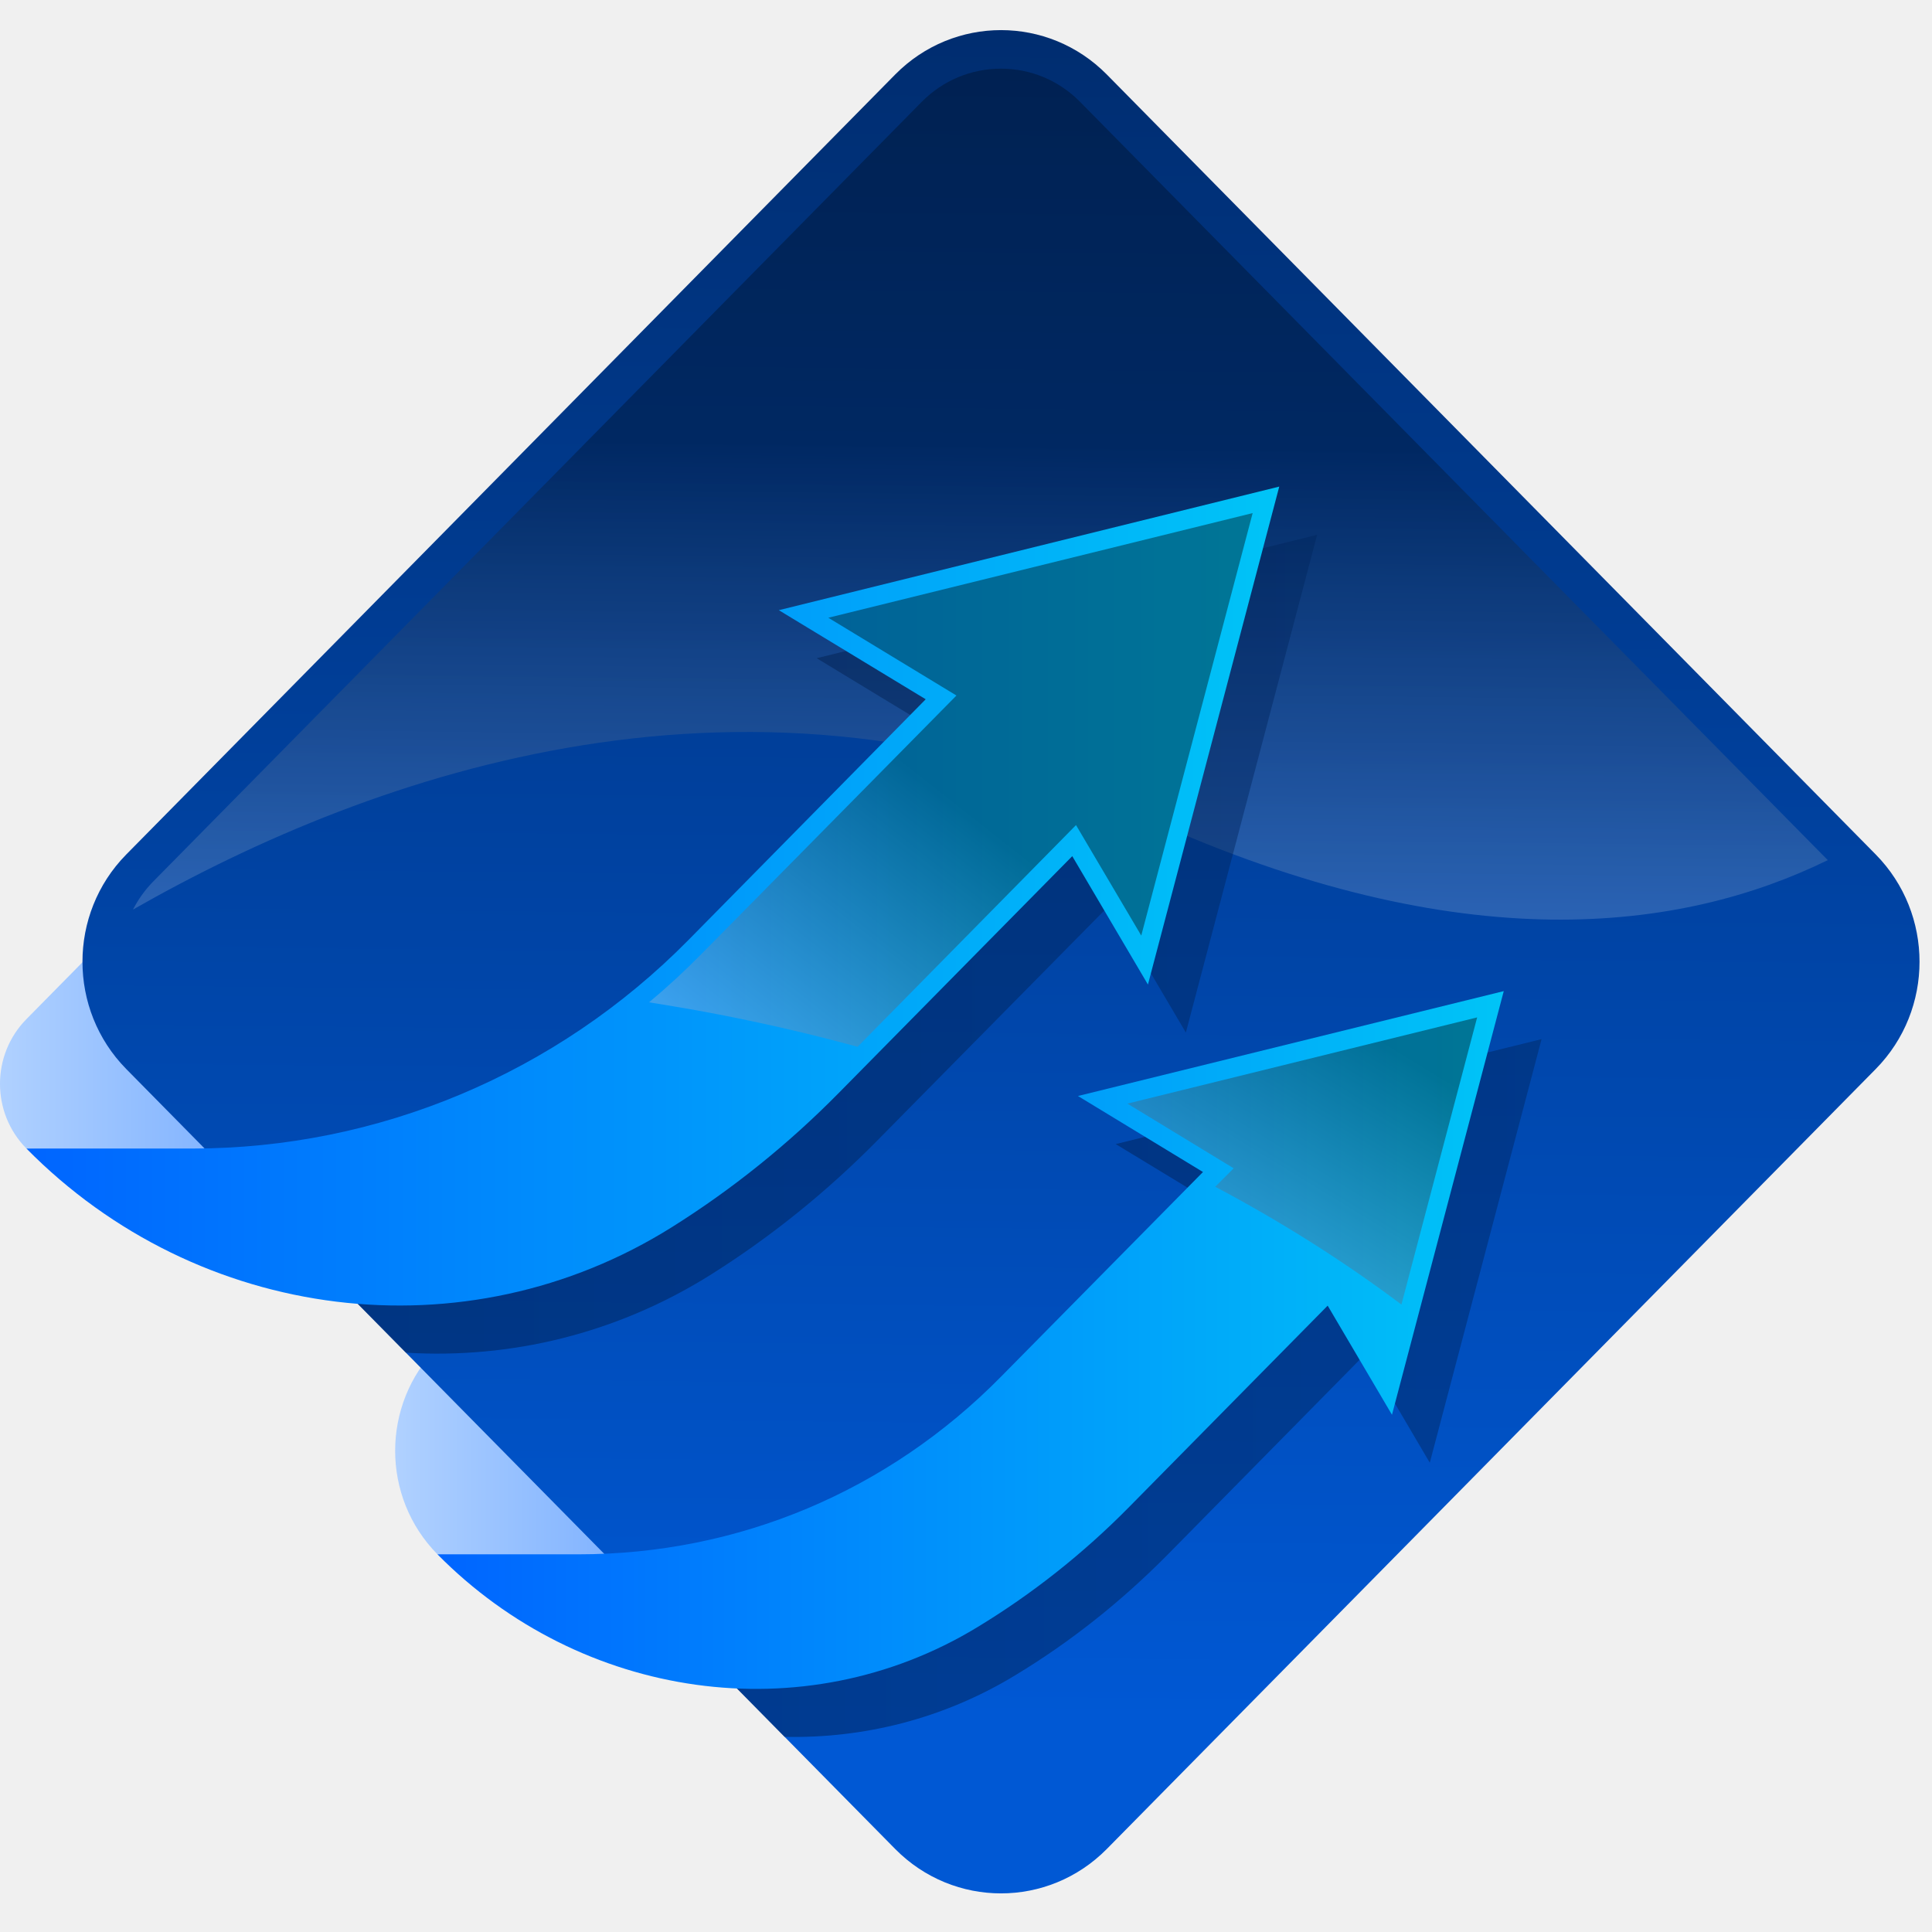
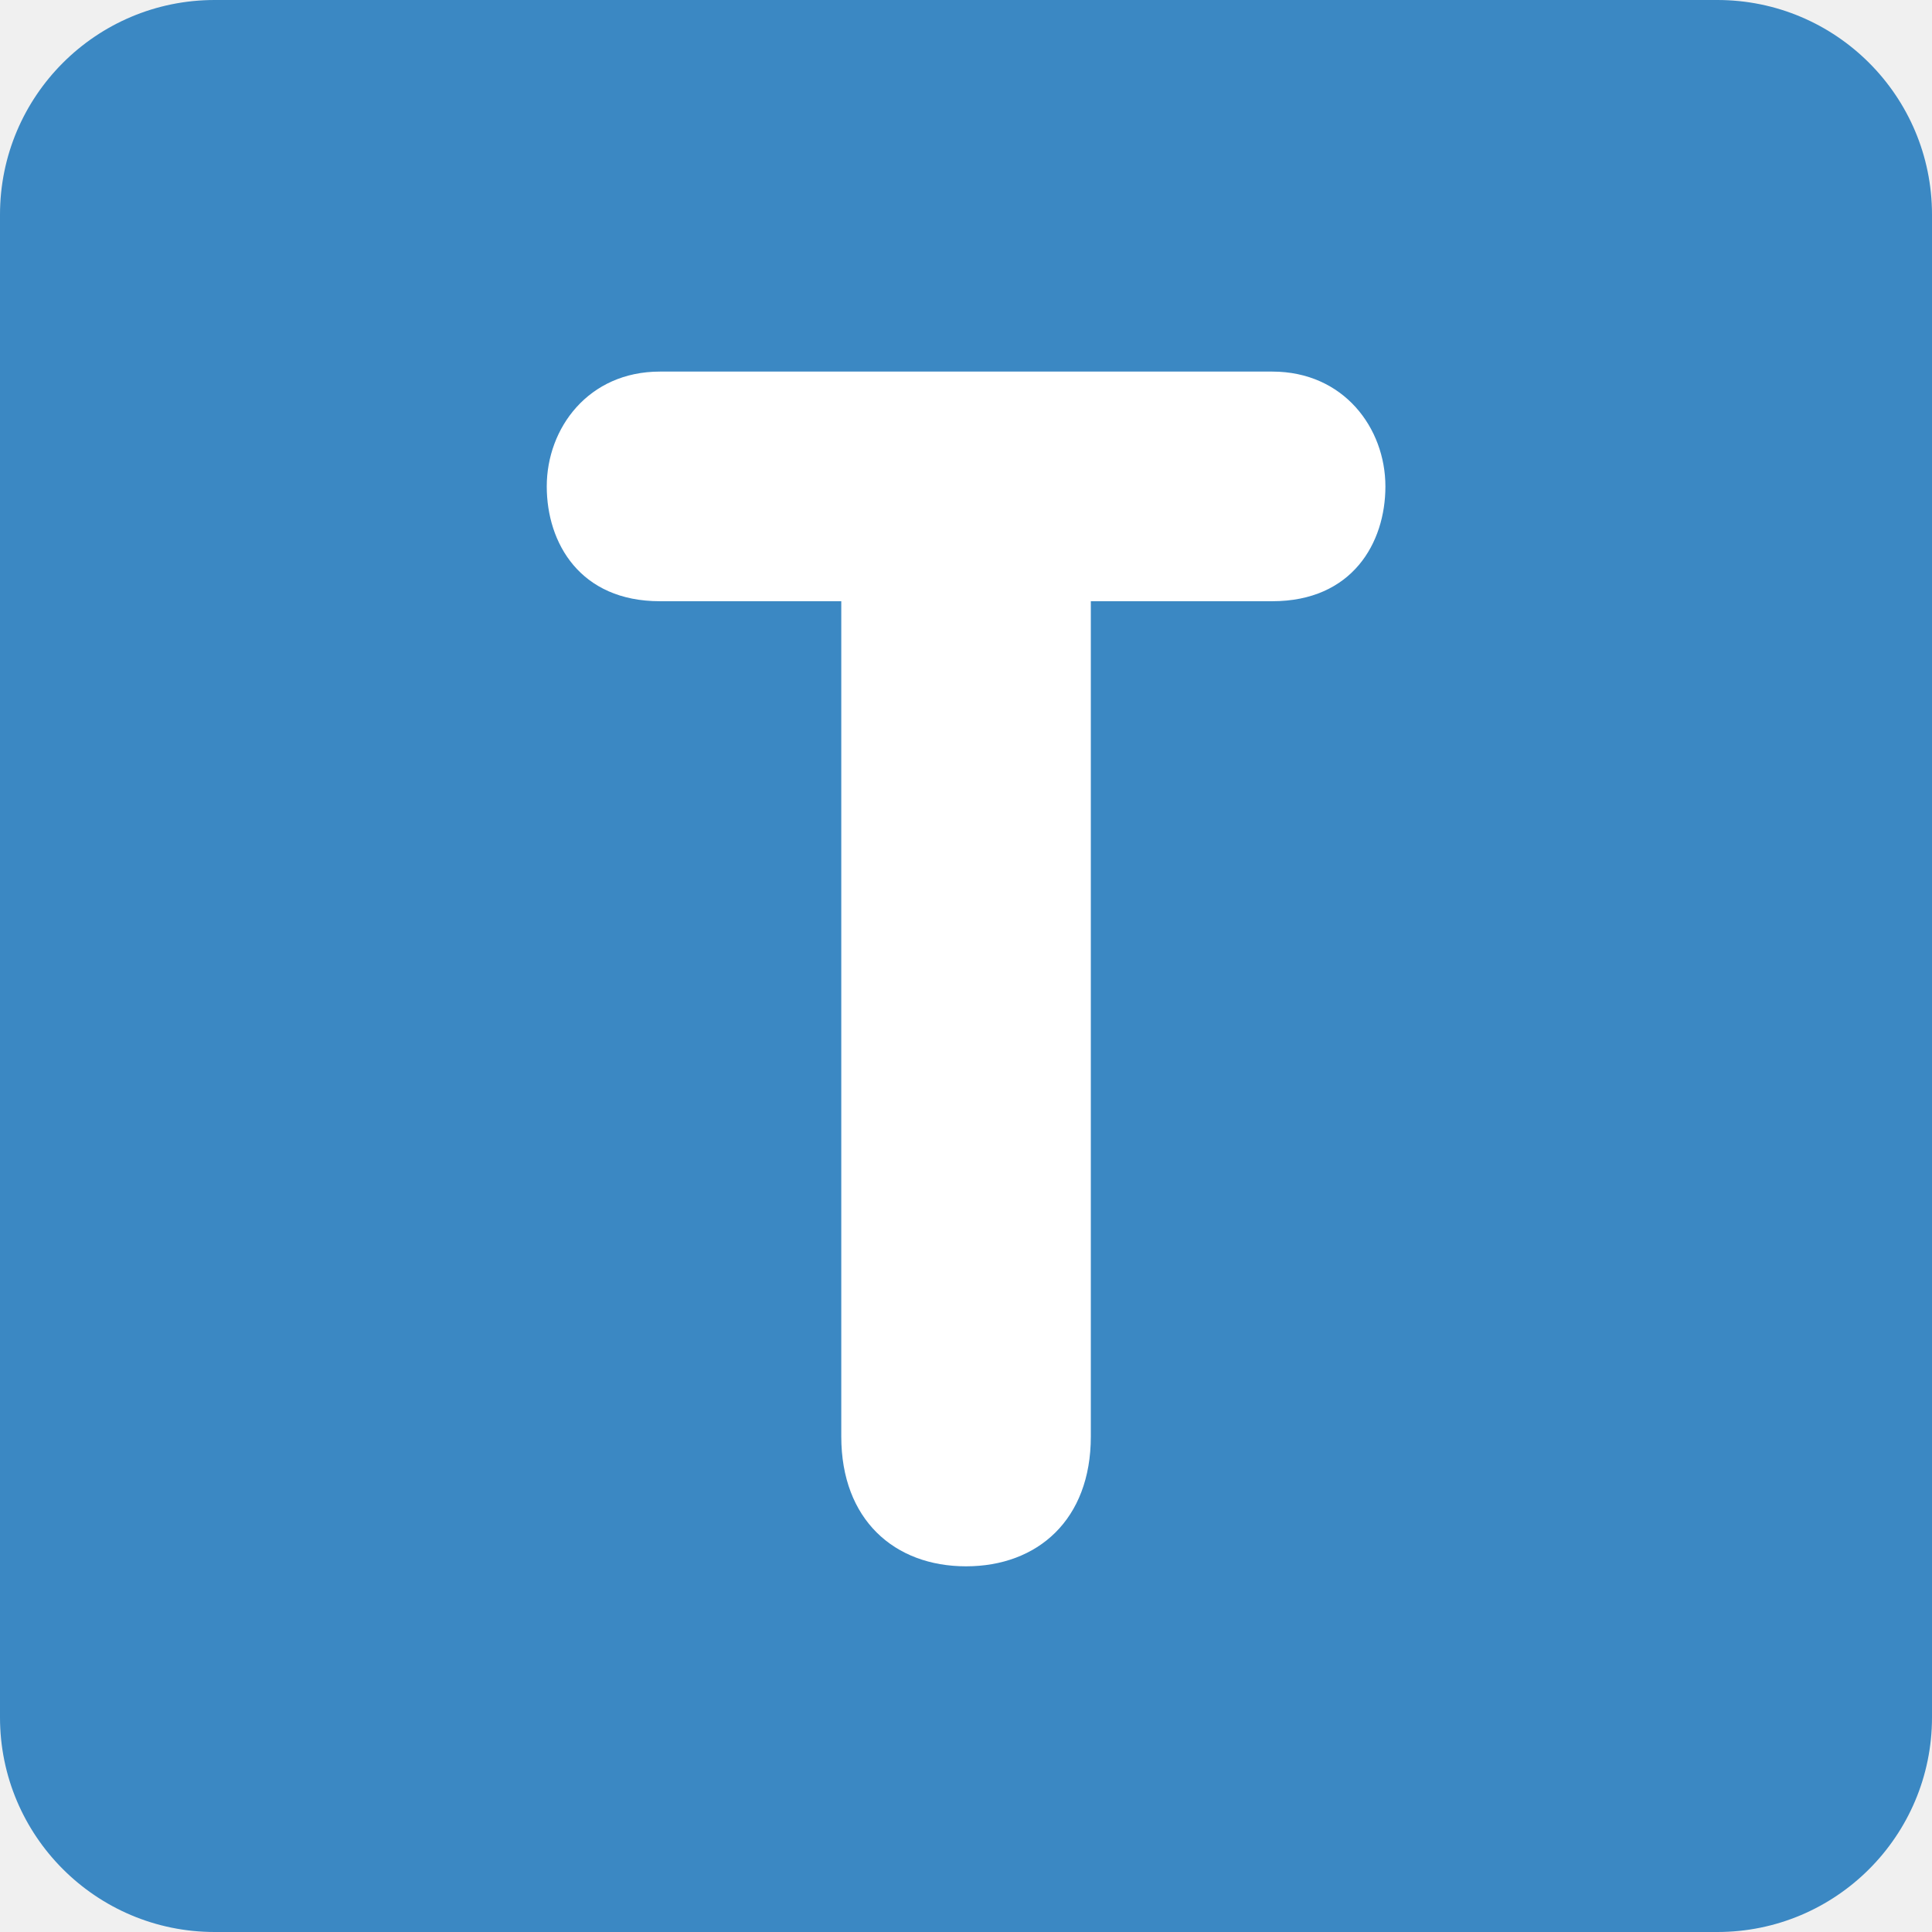
- <svg xmlns="http://www.w3.org/2000/svg" width="35" height="35" viewBox="0 0 35 35" fill="none">
-   <path d="M7.925 28.158C6.903 27.122 6.903 25.443 7.925 24.407L9.749 22.557L15.297 28.349L11.826 29.25L7.925 28.158Z" fill="url(#paint0_linear_3363_47878)" />
-   <path d="M0.479 20.807C-0.16 20.16 -0.16 19.11 0.479 18.462L3.05 15.854L8.357 21.237L0.479 20.807Z" fill="url(#paint1_linear_3363_47878)" />
-   <path d="M33.982 19.365L20.049 33.498C18.99 34.568 17.278 34.568 16.219 33.498L2.286 19.365C1.23 18.291 1.23 16.555 2.286 15.481L16.219 1.348C17.278 0.278 18.99 0.278 20.049 1.348L33.982 15.481C35.038 16.555 35.038 18.291 33.982 19.365Z" fill="url(#paint2_linear_3363_47878)" />
-   <path opacity="0.28" d="M33.112 15.582C30.465 16.879 26.474 17.405 20.798 14.836C13.626 11.593 6.809 13.967 2.409 16.478C2.502 16.297 2.622 16.126 2.773 15.972L16.703 1.84C17.085 1.456 17.594 1.244 18.133 1.244C18.673 1.244 19.182 1.456 19.564 1.843L33.112 15.582Z" fill="url(#paint3_linear_3363_47878)" />
-   <g opacity="0.44">
-     <path d="M27.927 18.825L25.902 26.499L24.74 24.523L21.144 28.173C20.305 29.02 19.381 29.753 18.387 30.352C17.094 31.137 15.647 31.496 14.213 31.465L11.79 29.006C14.447 28.856 16.919 27.741 18.817 25.816L22.481 22.103L20.212 20.726L27.927 18.825Z" fill="url(#paint4_linear_3363_47878)" />
-     <path d="M23.861 9.689L21.483 18.706L20.114 16.384L15.889 20.666C14.964 21.604 13.947 22.42 12.864 23.1C11.165 24.163 9.244 24.621 7.353 24.505L4.558 21.67C7.789 21.569 10.866 20.227 13.159 17.901L17.456 13.539L14.795 11.924L23.861 9.689Z" fill="url(#paint5_linear_3363_47878)" />
-   </g>
-   <path d="M27.242 17.955L25.217 25.63L24.052 23.653L20.456 27.3C19.618 28.15 18.693 28.88 17.701 29.481C14.556 31.388 10.516 30.786 7.925 28.158H10.479C13.371 28.158 16.087 27.017 18.132 24.942L21.793 21.232L19.528 19.855L27.242 17.955Z" fill="url(#paint6_linear_3363_47878)" />
-   <path d="M23.175 8.815L20.796 17.836L19.425 15.51L15.199 19.796C14.275 20.734 13.26 21.548 12.175 22.229C8.437 24.576 3.587 23.96 0.479 20.807H3.48C6.852 20.807 10.086 19.448 12.471 17.03L16.77 12.668L14.109 11.054L23.175 8.815Z" fill="url(#paint7_linear_3363_47878)" />
-   <g opacity="0.5">
-     <path opacity="0.78" d="M26.76 18.431L25.388 23.633C24.367 22.866 23.239 22.148 22.015 21.499L22.349 21.165L20.424 19.993L26.76 18.431Z" fill="url(#paint8_linear_3363_47878)" />
-     <path opacity="0.78" d="M22.693 9.295L20.675 16.949L19.493 14.947L15.536 18.964C14.594 18.706 13.625 18.486 12.631 18.305C12.339 18.253 12.046 18.204 11.758 18.158C12.088 17.883 12.408 17.587 12.714 17.276L17.327 12.6L15.006 11.191L22.693 9.295Z" fill="url(#paint9_linear_3363_47878)" />
-   </g>
-   <defs>
-     <linearGradient id="paint0_linear_3363_47878" x1="7.159" y1="25.903" x2="15.297" y2="25.903" gradientUnits="userSpaceOnUse">
-       <stop stop-color="#B0D1FF" />
-       <stop offset="1" stop-color="#4F93FF" />
-     </linearGradient>
-     <linearGradient id="paint1_linear_3363_47878" x1="-0" y1="18.545" x2="8.357" y2="18.545" gradientUnits="userSpaceOnUse">
-       <stop stop-color="#B0D1FF" />
-       <stop offset="1" stop-color="#4F93FF" />
-     </linearGradient>
-     <linearGradient id="paint2_linear_3363_47878" x1="18.006" y1="31.096" x2="18.36" y2="-5.689" gradientUnits="userSpaceOnUse">
-       <stop stop-color="#0058D4" />
-       <stop offset="1" stop-color="#00245B" />
-     </linearGradient>
-     <linearGradient id="paint3_linear_3363_47878" x1="17.854" y1="8.043" x2="17.736" y2="17.864" gradientUnits="userSpaceOnUse">
-       <stop />
-       <stop offset="1" stop-color="#B0D1FF" />
-     </linearGradient>
-     <linearGradient id="paint4_linear_3363_47878" x1="11.79" y1="25.146" x2="27.927" y2="25.146" gradientUnits="userSpaceOnUse">
-       <stop stop-color="#001334" />
-       <stop offset="1" stop-color="#00245B" />
-     </linearGradient>
-     <linearGradient id="paint5_linear_3363_47878" x1="4.558" y1="17.106" x2="23.861" y2="17.106" gradientUnits="userSpaceOnUse">
-       <stop stop-color="#001334" />
-       <stop offset="1" stop-color="#00245B" />
-     </linearGradient>
-     <linearGradient id="paint6_linear_3363_47878" x1="7.925" y1="24.275" x2="27.242" y2="24.275" gradientUnits="userSpaceOnUse">
-       <stop stop-color="#0065FF" />
-       <stop offset="1" stop-color="#00C4F7" />
-     </linearGradient>
-     <linearGradient id="paint7_linear_3363_47878" x1="0.479" y1="16.233" x2="23.175" y2="16.233" gradientUnits="userSpaceOnUse">
-       <stop stop-color="#0065FF" />
-       <stop offset="1" stop-color="#00C4F7" />
-     </linearGradient>
-     <linearGradient id="paint8_linear_3363_47878" x1="24.758" y1="18.693" x2="20.955" y2="24.921" gradientUnits="userSpaceOnUse">
-       <stop />
-       <stop offset="1" stop-color="#B0D1FF" />
-     </linearGradient>
-     <linearGradient id="paint9_linear_3363_47878" x1="17.413" y1="14.629" x2="12.923" y2="20.32" gradientUnits="userSpaceOnUse">
-       <stop />
-       <stop offset="1" stop-color="#B0D1FF" />
-     </linearGradient>
-   </defs>
+ <svg xmlns="http://www.w3.org/2000/svg" width="800px" height="800px" viewBox="0 0 36 36" aria-hidden="true" role="img" class="iconify iconify--twemoji" preserveAspectRatio="xMidYMid meet">
+   <path fill="#3B88C3" d="M36 32a4 4 0 0 1-4 4H4a4 4 0 0 1-4-4V4a4 4 0 0 1 4-4h28a4 4 0 0 1 4 4v28z" />
+   <path fill="#FFF" d="M15.676 11.203h-3.38c-1.488 0-2.108-1.085-2.108-2.139c0-1.085.775-2.14 2.108-2.14h11.411c1.332 0 2.108 1.054 2.108 2.14c0 1.054-.619 2.139-2.108 2.139h-3.381v15.565c0 1.551-.992 2.418-2.325 2.418c-1.333 0-2.325-.867-2.325-2.418V11.203z" />
</svg>
